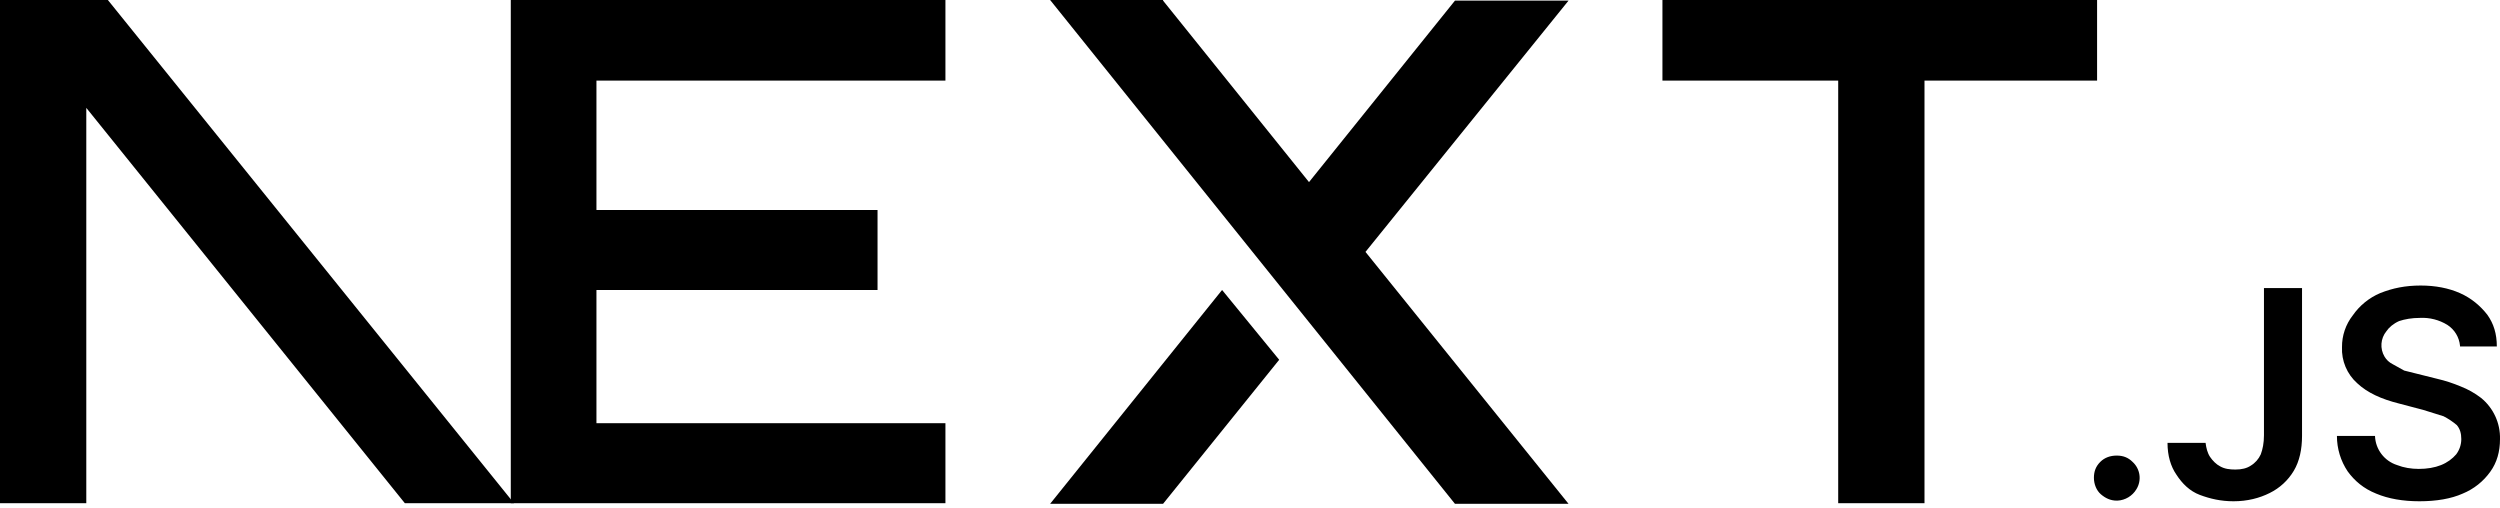
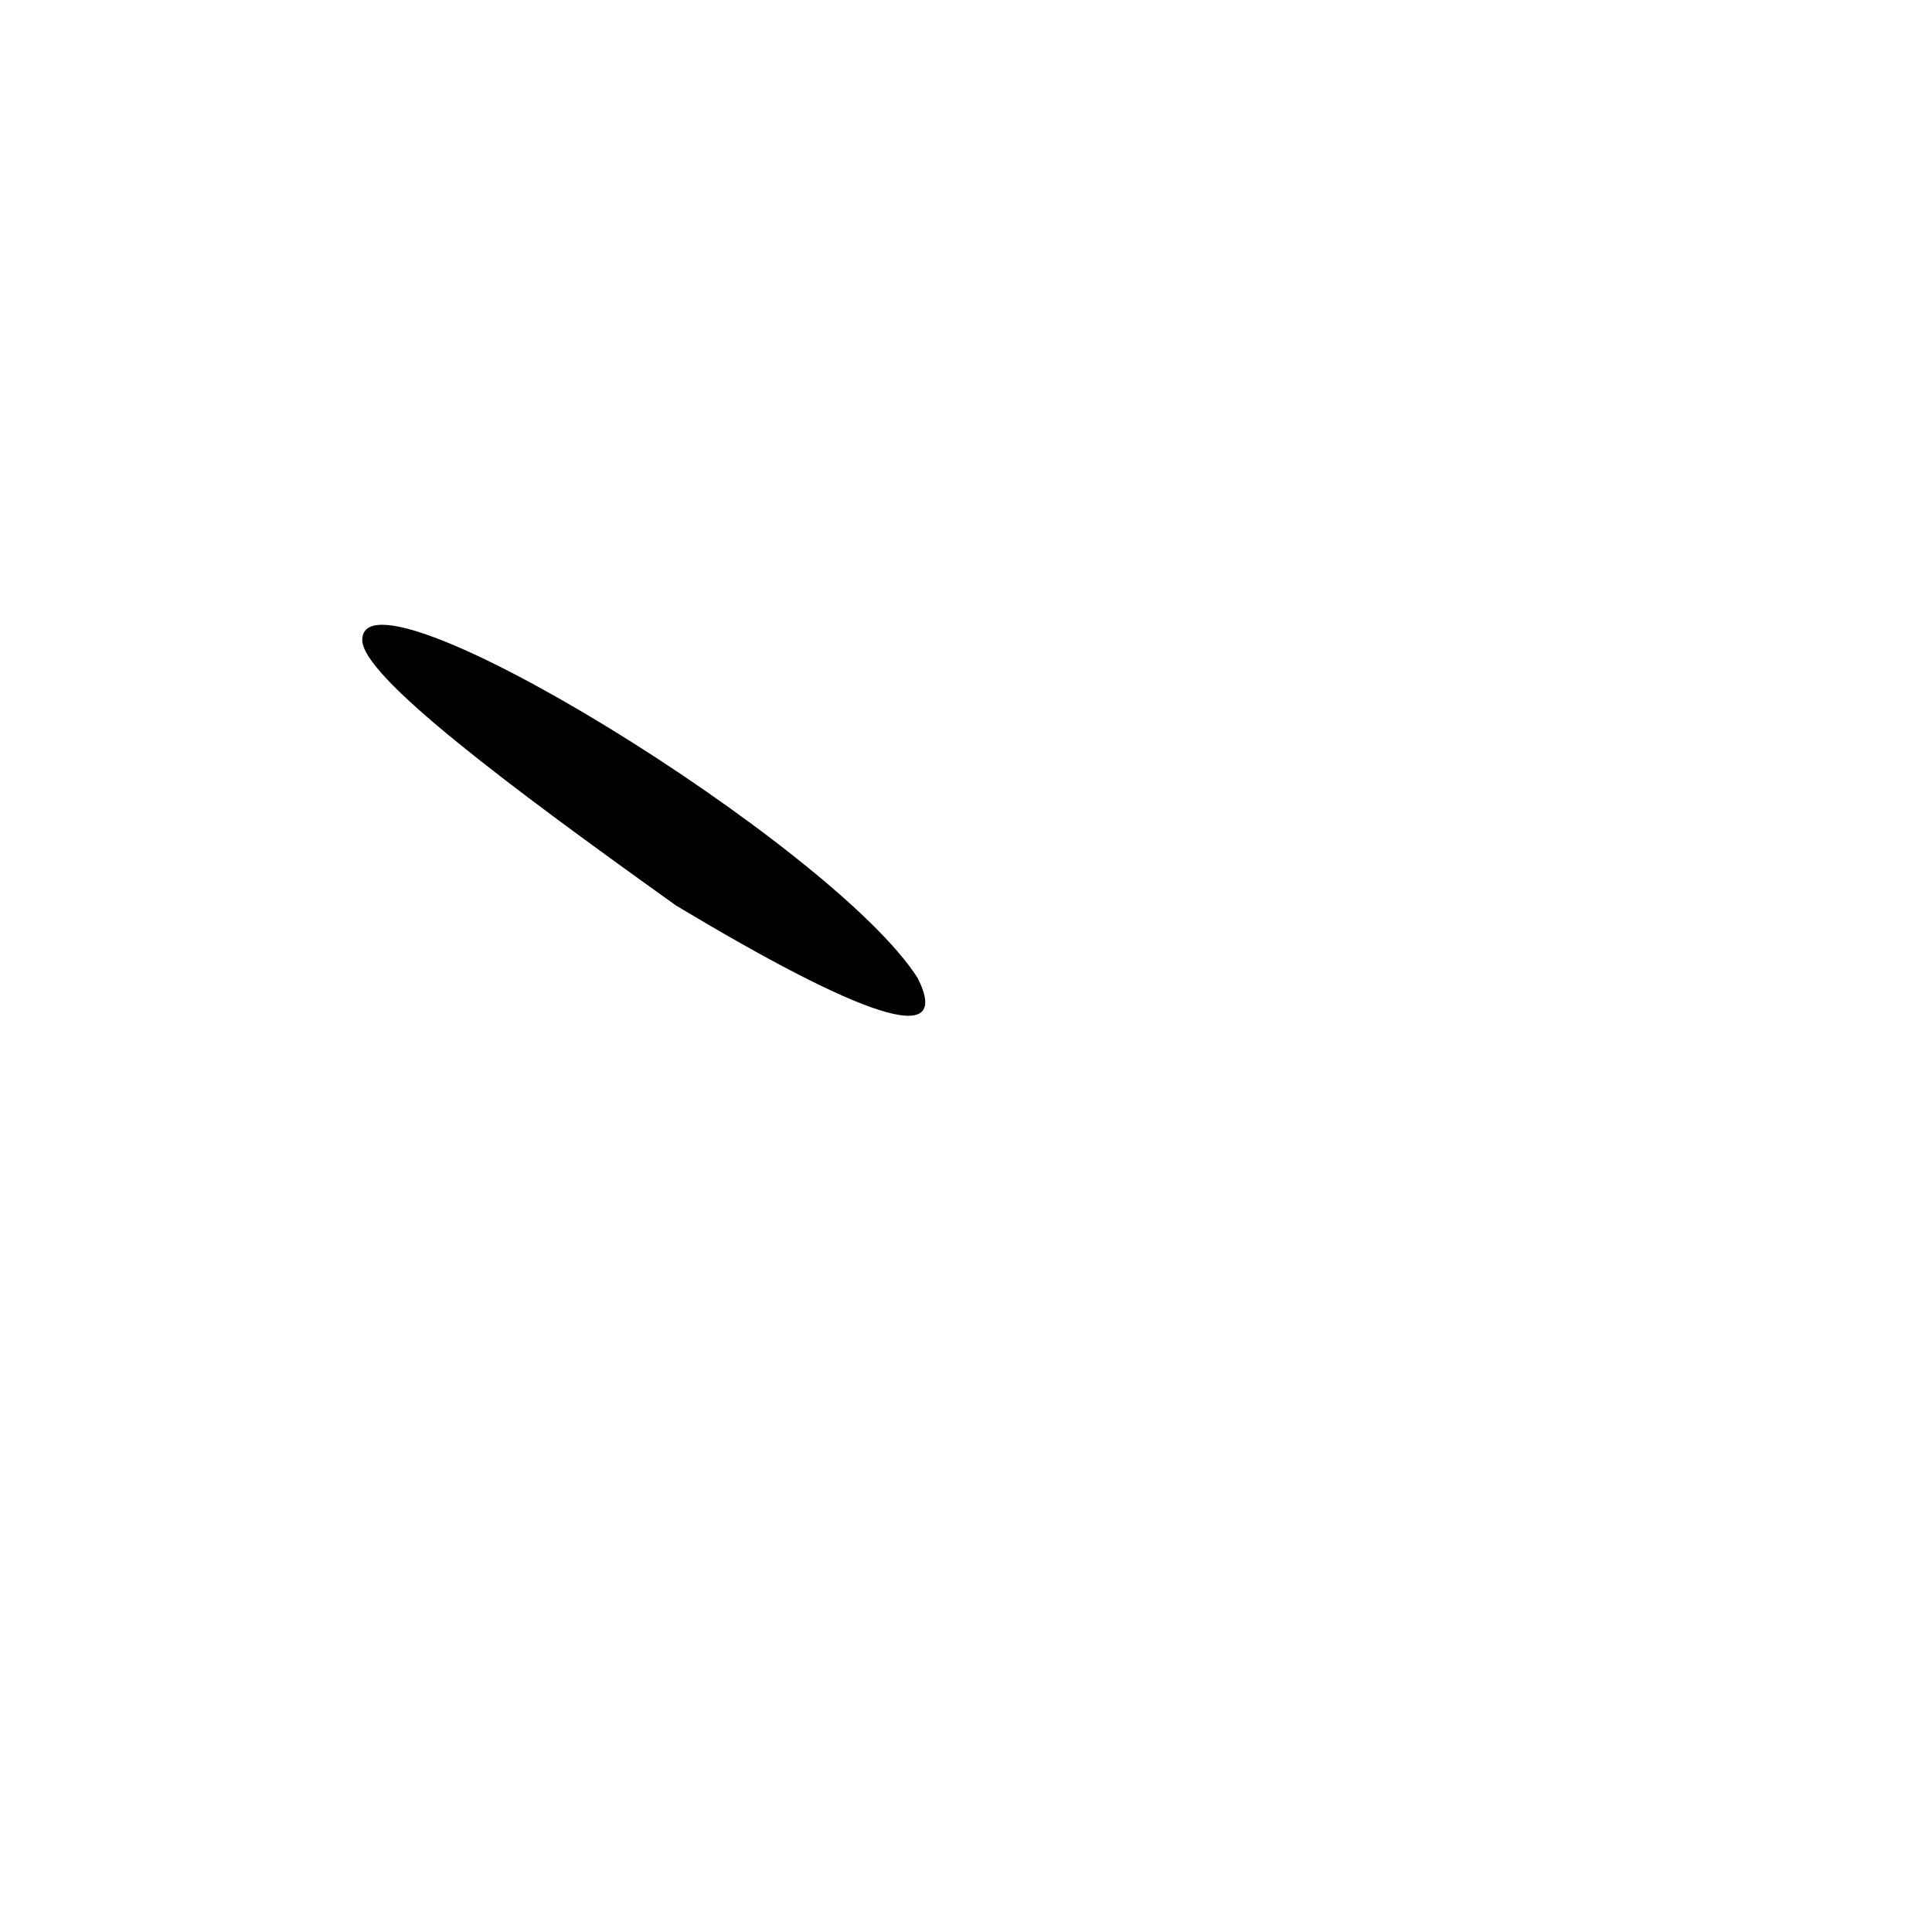
- <svg xmlns="http://www.w3.org/2000/svg" fill="none" viewBox="0 0 394 80">
-   <path fill="#000" d="M262 0h68.5v12.7h-27.2v66.6h-13.6V12.7H262V0ZM149 0v12.7H94v20.4h44.3v12.6H94v21h55v12.6H80.5V0h68.7zm34.3 0h-17.8l63.8 79.4h17.9l-32-39.7 32-39.6h-17.9l-23 28.6-23-28.6zm18.3 56.7-9-11-27.1 33.7h17.8l18.3-22.7z" />
-   <path fill="#000" d="M81 79.3 17 0H0v79.3h13.6V17l50.2 62.3H81Zm252.6-.4c-1 0-1.8-.4-2.5-1s-1.1-1.6-1.1-2.6.3-1.8 1-2.5 1.6-1 2.6-1 1.8.3 2.5 1a3.4 3.4 0 0 1 .6 4.3 3.7 3.7 0 0 1-3 1.8zm23.2-33.5h6v23.3c0 2.1-.4 4-1.3 5.5a9.1 9.1 0 0 1-3.8 3.5c-1.6.8-3.5 1.3-5.7 1.3-2 0-3.7-.4-5.3-1s-2.8-1.8-3.7-3.2c-.9-1.3-1.4-3-1.4-5h6c.1.8.3 1.6.7 2.2s1 1.2 1.6 1.5c.7.4 1.5.5 2.4.5 1 0 1.8-.2 2.4-.6a4 4 0 0 0 1.6-1.8c.3-.8.5-1.8.5-3V45.5zm30.9 9.1a4.4 4.4 0 0 0-2-3.3 7.5 7.5 0 0 0-4.3-1.1c-1.3 0-2.4.2-3.3.5-.9.4-1.6 1-2 1.6a3.5 3.5 0 0 0-.3 4c.3.5.7.9 1.3 1.2l1.8 1 2 .5 3.2.8c1.3.3 2.5.7 3.7 1.2a13 13 0 0 1 3.2 1.8 8.1 8.1 0 0 1 3 6.5c0 2-.5 3.7-1.5 5.1a10 10 0 0 1-4.4 3.5c-1.8.8-4.1 1.2-6.8 1.2-2.6 0-4.9-.4-6.8-1.2-2-.8-3.4-2-4.5-3.5a10 10 0 0 1-1.7-5.6h6a5 5 0 0 0 3.5 4.6c1 .4 2.2.6 3.4.6 1.3 0 2.5-.2 3.5-.6 1-.4 1.8-1 2.4-1.7a4 4 0 0 0 .8-2.4c0-.9-.2-1.6-.7-2.2a11 11 0 0 0-2.1-1.4l-3.2-1-3.8-1c-2.8-.7-5-1.7-6.6-3.2a7.2 7.2 0 0 1-2.4-5.7 8 8 0 0 1 1.7-5 10 10 0 0 1 4.3-3.5c2-.8 4-1.2 6.4-1.2 2.3 0 4.4.4 6.2 1.2 1.8.8 3.2 2 4.3 3.4 1 1.4 1.5 3 1.5 5h-5.8z" />
+ <svg xmlns="http://www.w3.org/2000/svg" version="1.0" width="16pt" height="16pt" viewBox="0 0 16 16" preserveAspectRatio="xMidYMid meet">
+   <g transform="translate(0,16) scale(0.1,-0.1)" fill="#000000" stroke="none">
+     <path d="M30 107 c0 -3 12 -12 26 -22 15 -9 23 -12 20 -6 -7 11 -46 35 -46 28z" />
+   </g>
</svg>
